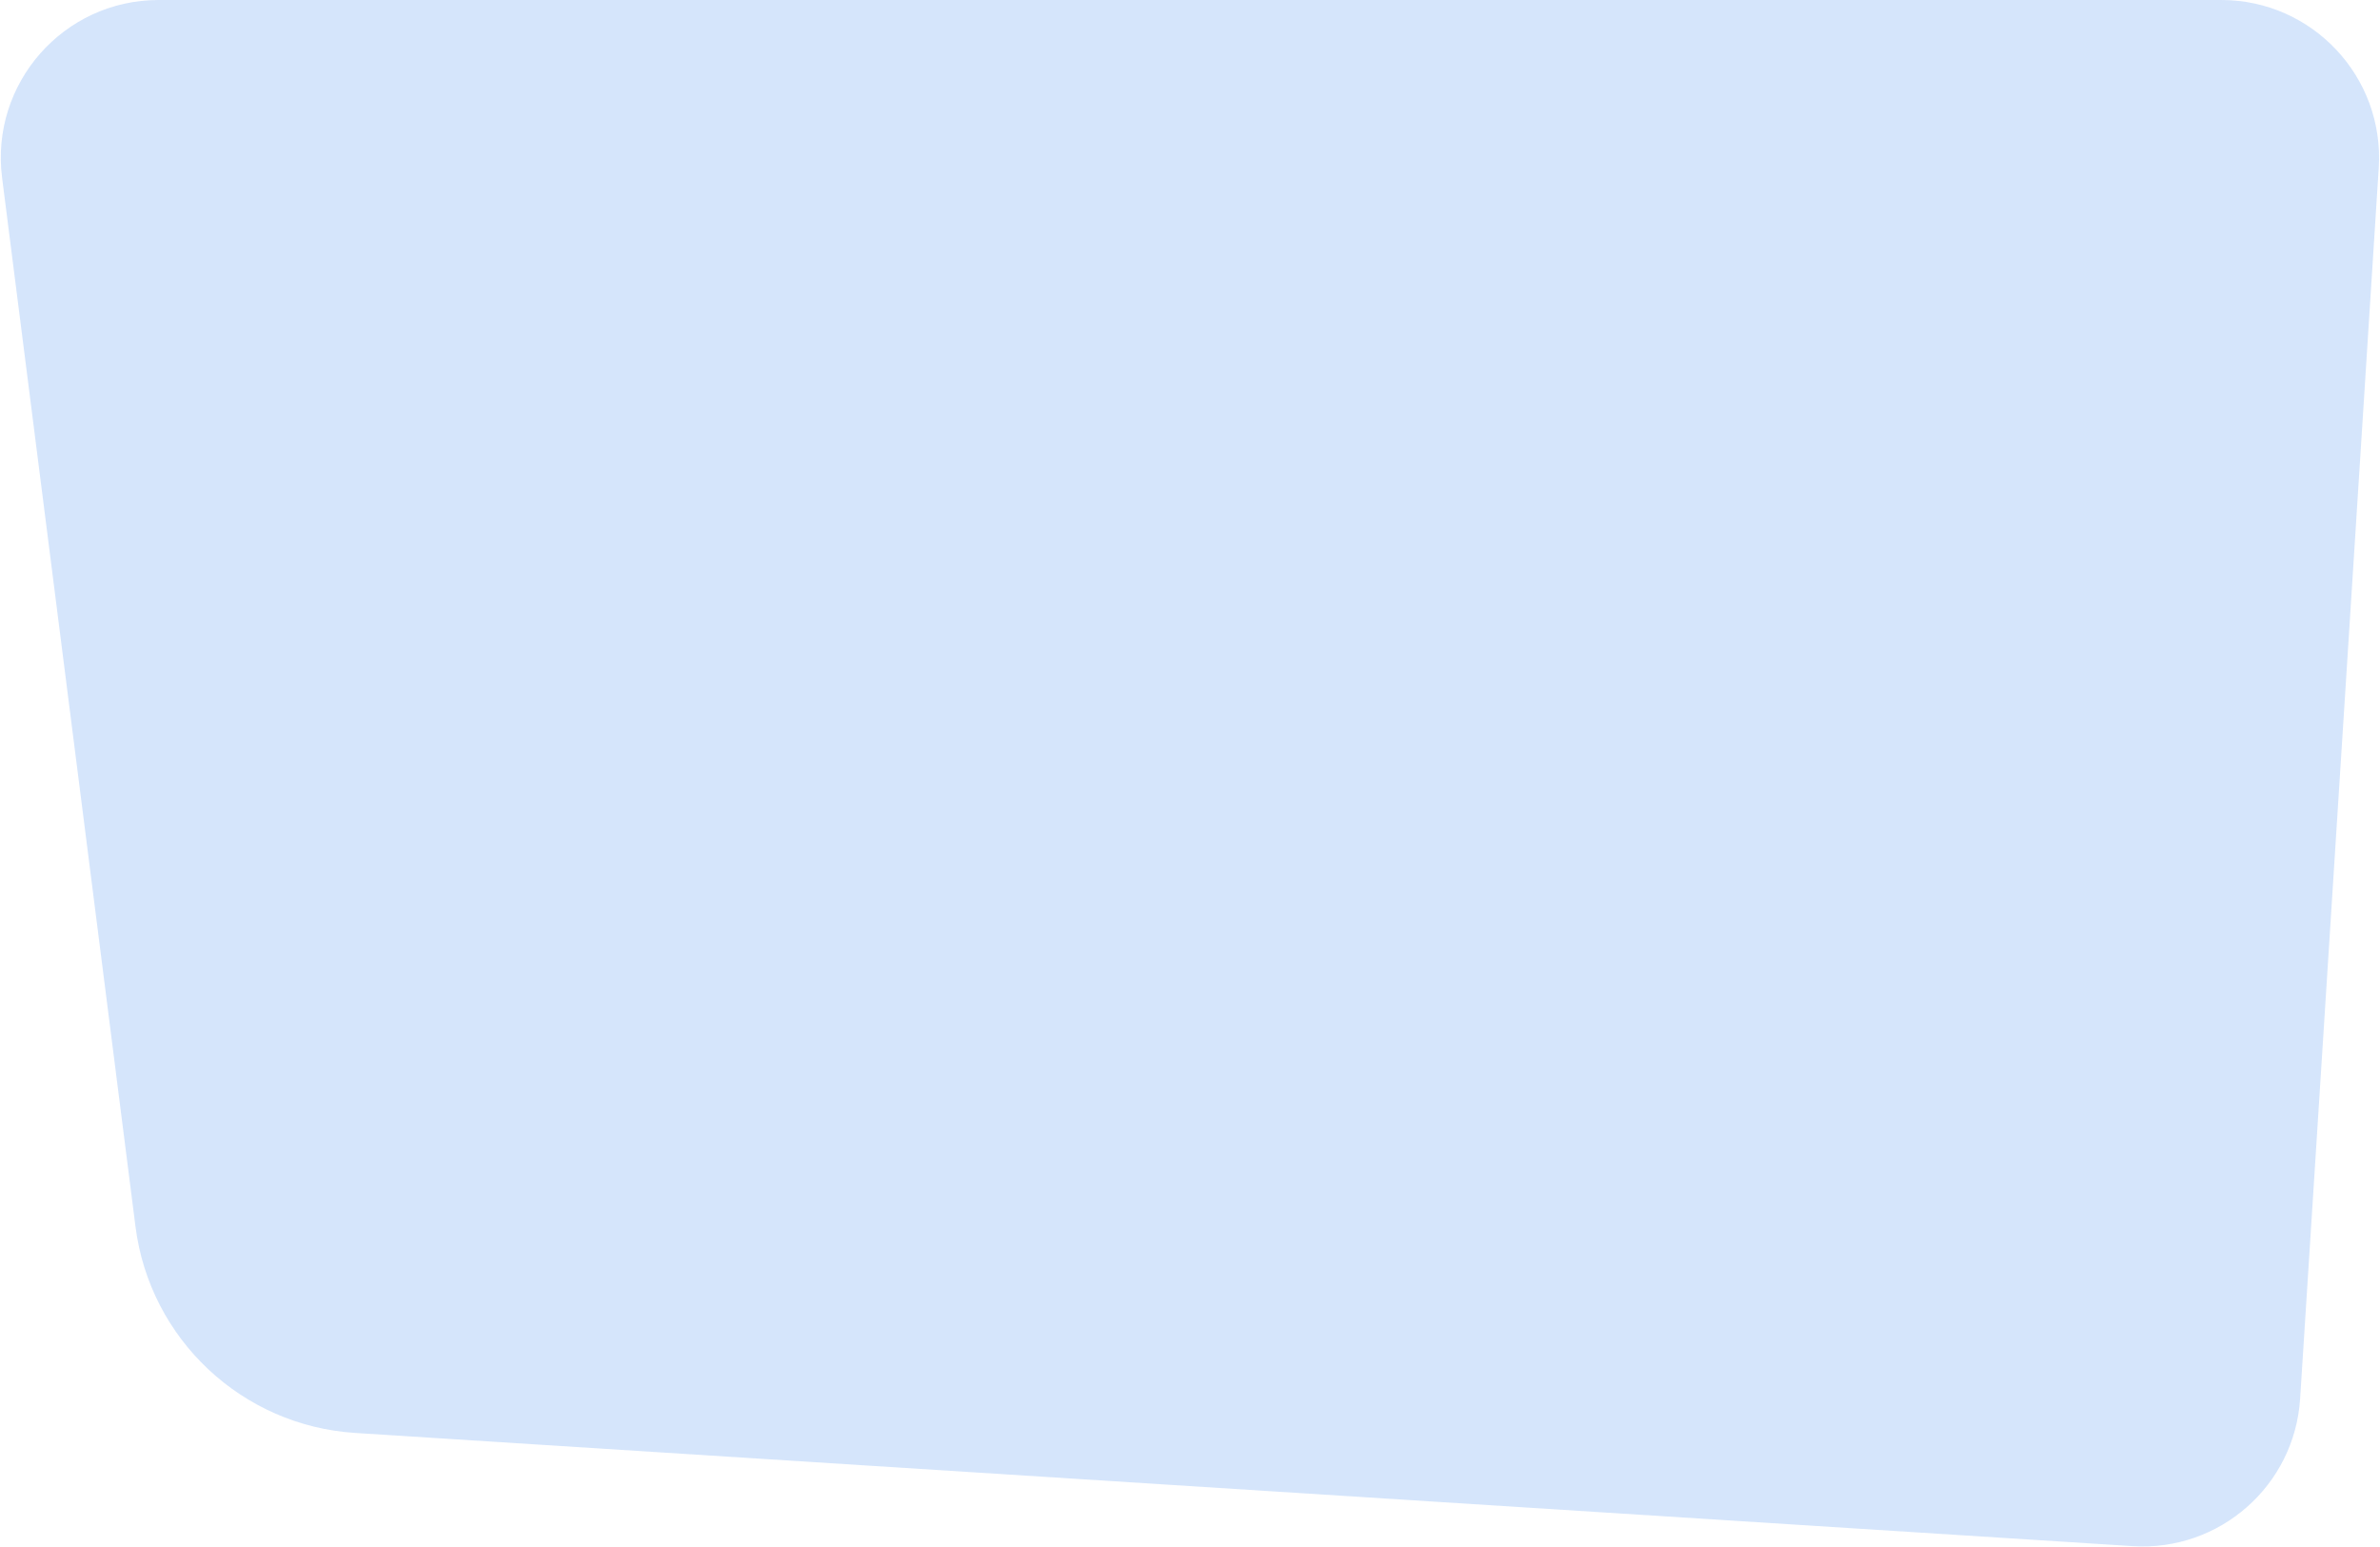
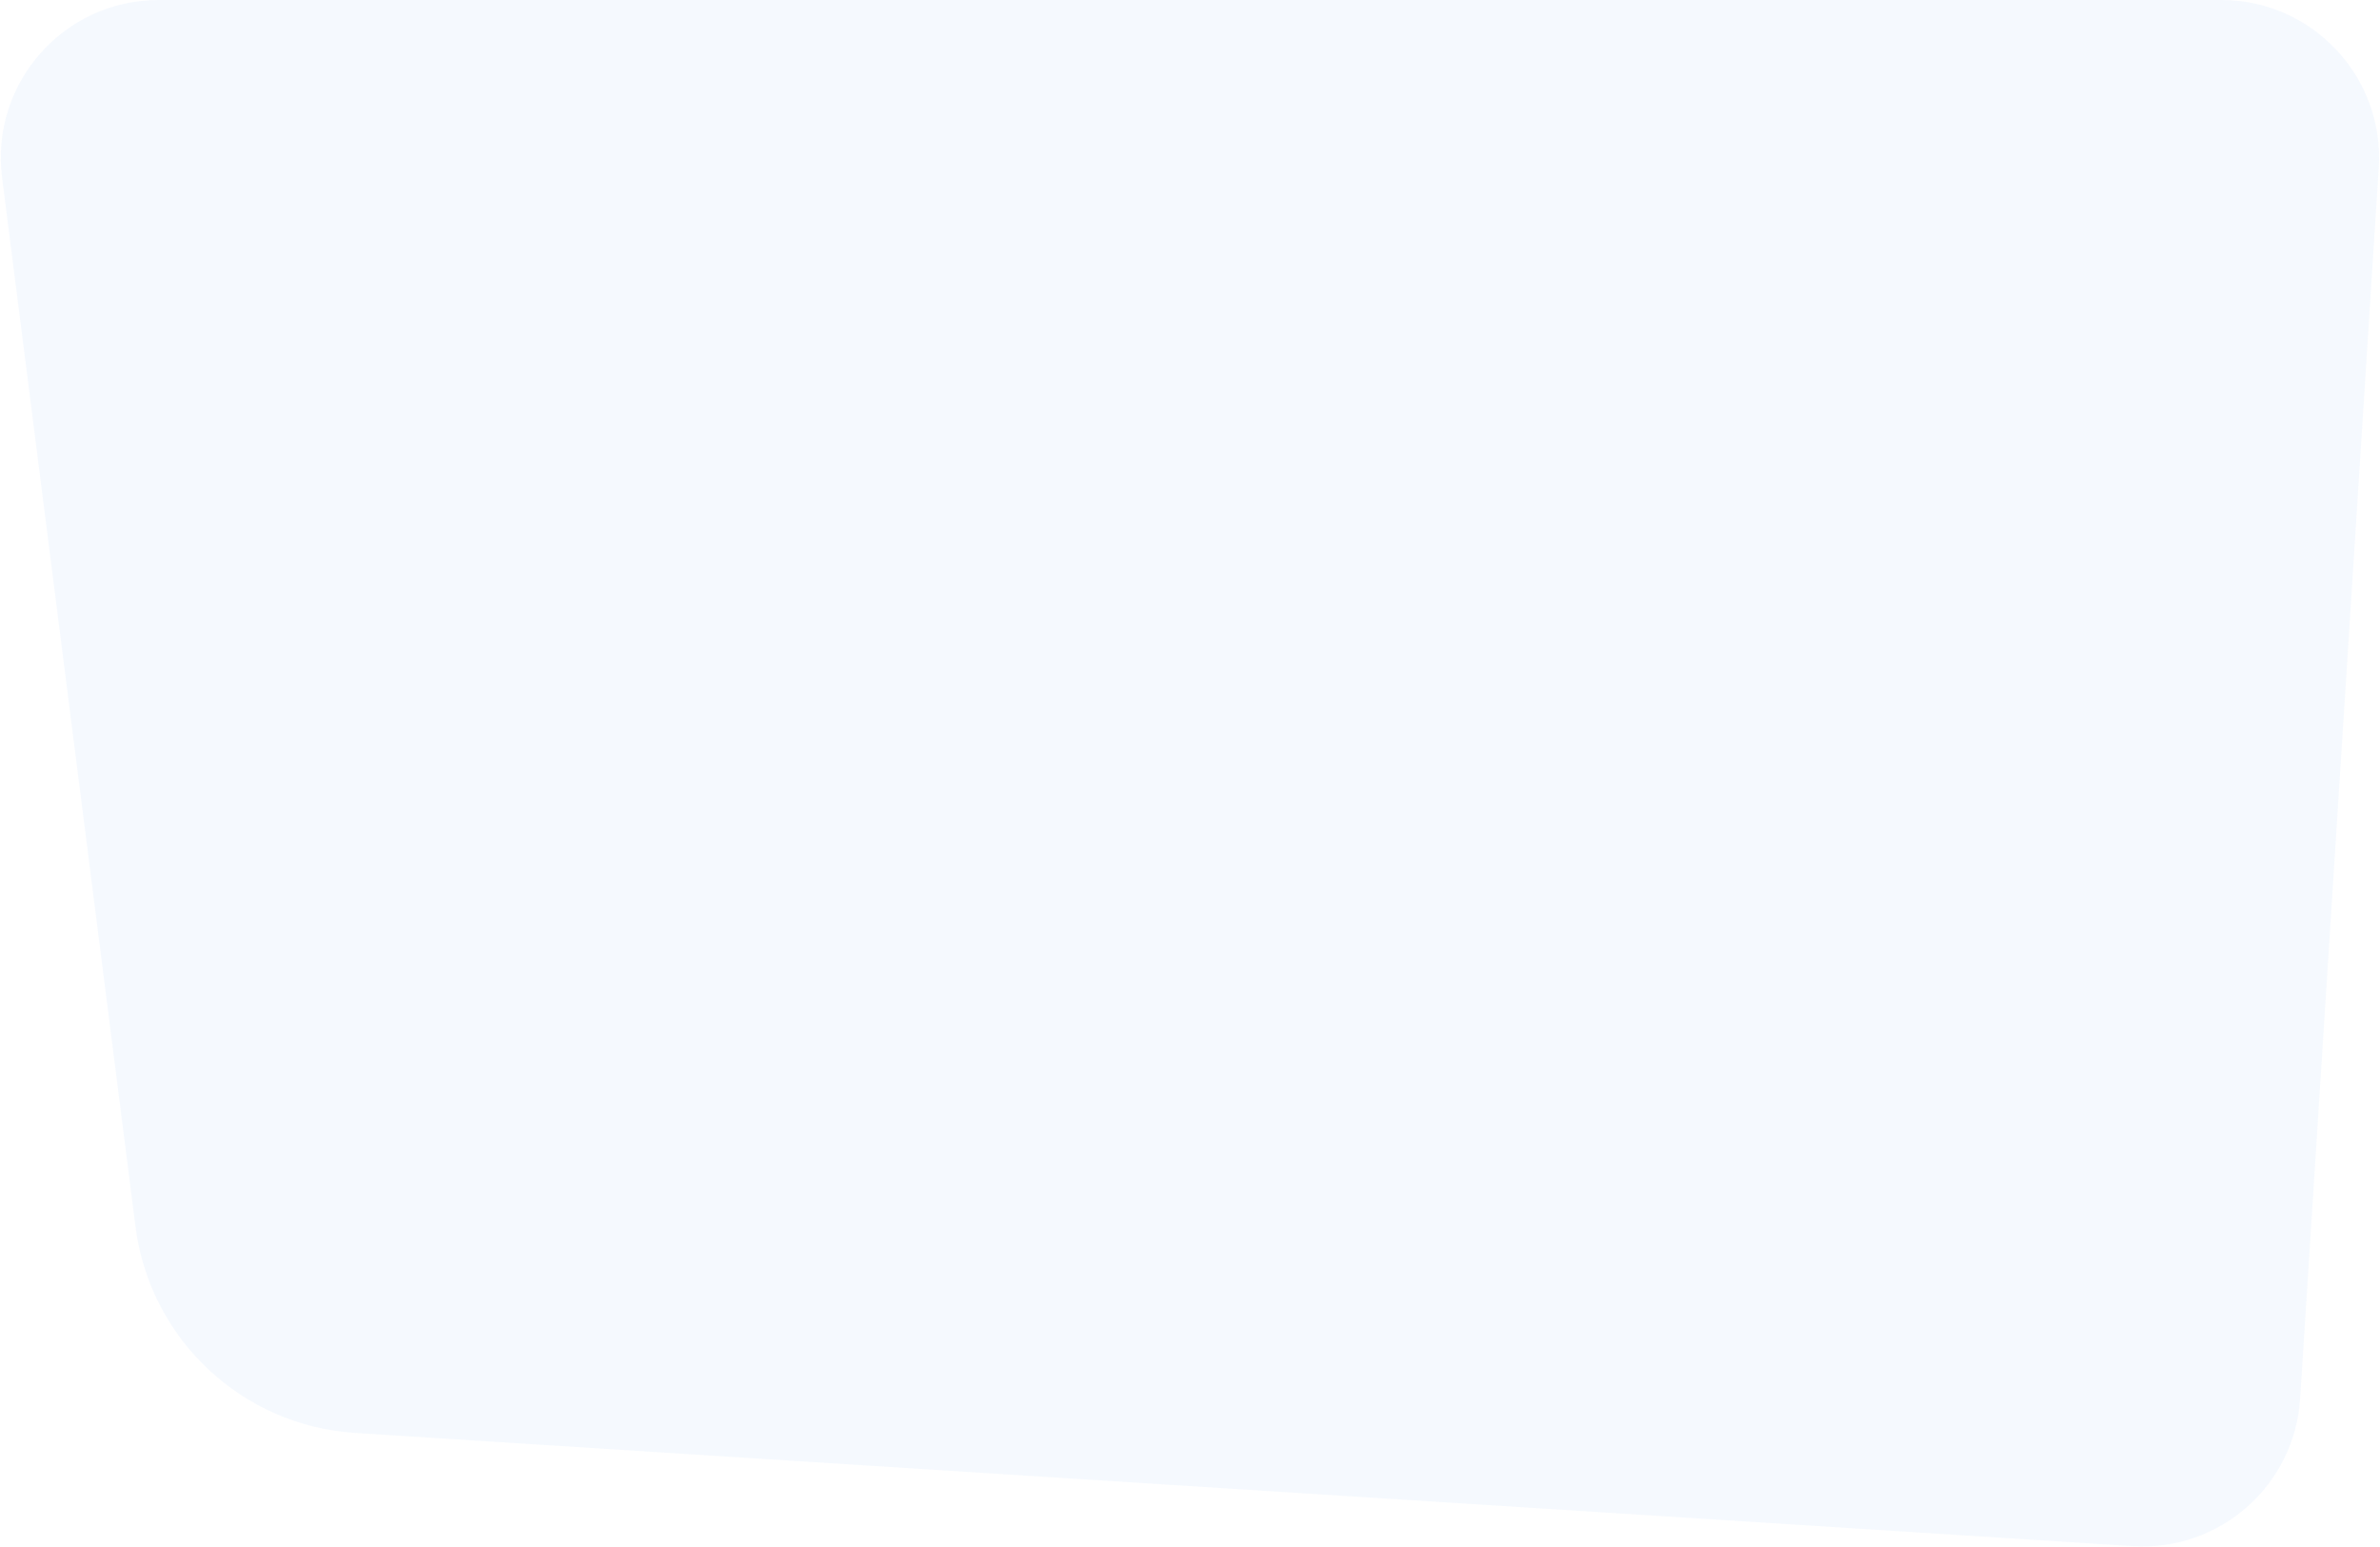
- <svg xmlns="http://www.w3.org/2000/svg" width="1508" height="980" viewBox="0 0 1508 980" fill="#2F80ED">
-   <path d="M1.324 112.617C-6.276 52.862 40.288 0 100.524 0H1407.41C1465.14 0 1510.89 48.756 1507.2 106.375L1457.39 886.224C1453.87 941.332 1406.34 983.155 1351.23 979.646L225.115 907.935C153.347 903.365 94.92 848.503 85.847 777.164L1.324 112.617Z" fill="#2F80ED" fill-opacity="0.2" />
+ <svg xmlns="http://www.w3.org/2000/svg" width="1508" height="980" viewBox="0 0 1508 980" fill="none">
+   <path d="M1.324 112.617C-6.276 52.862 40.288 0 100.524 0H1407.41C1465.14 0 1510.89 48.756 1507.2 106.375L1457.39 886.224C1453.87 941.332 1406.34 983.155 1351.23 979.646L225.115 907.935C153.347 903.365 94.92 848.503 85.847 777.164L1.324 112.617Z" fill="#2F80ED" fill-opacity="0.05" />
</svg>
